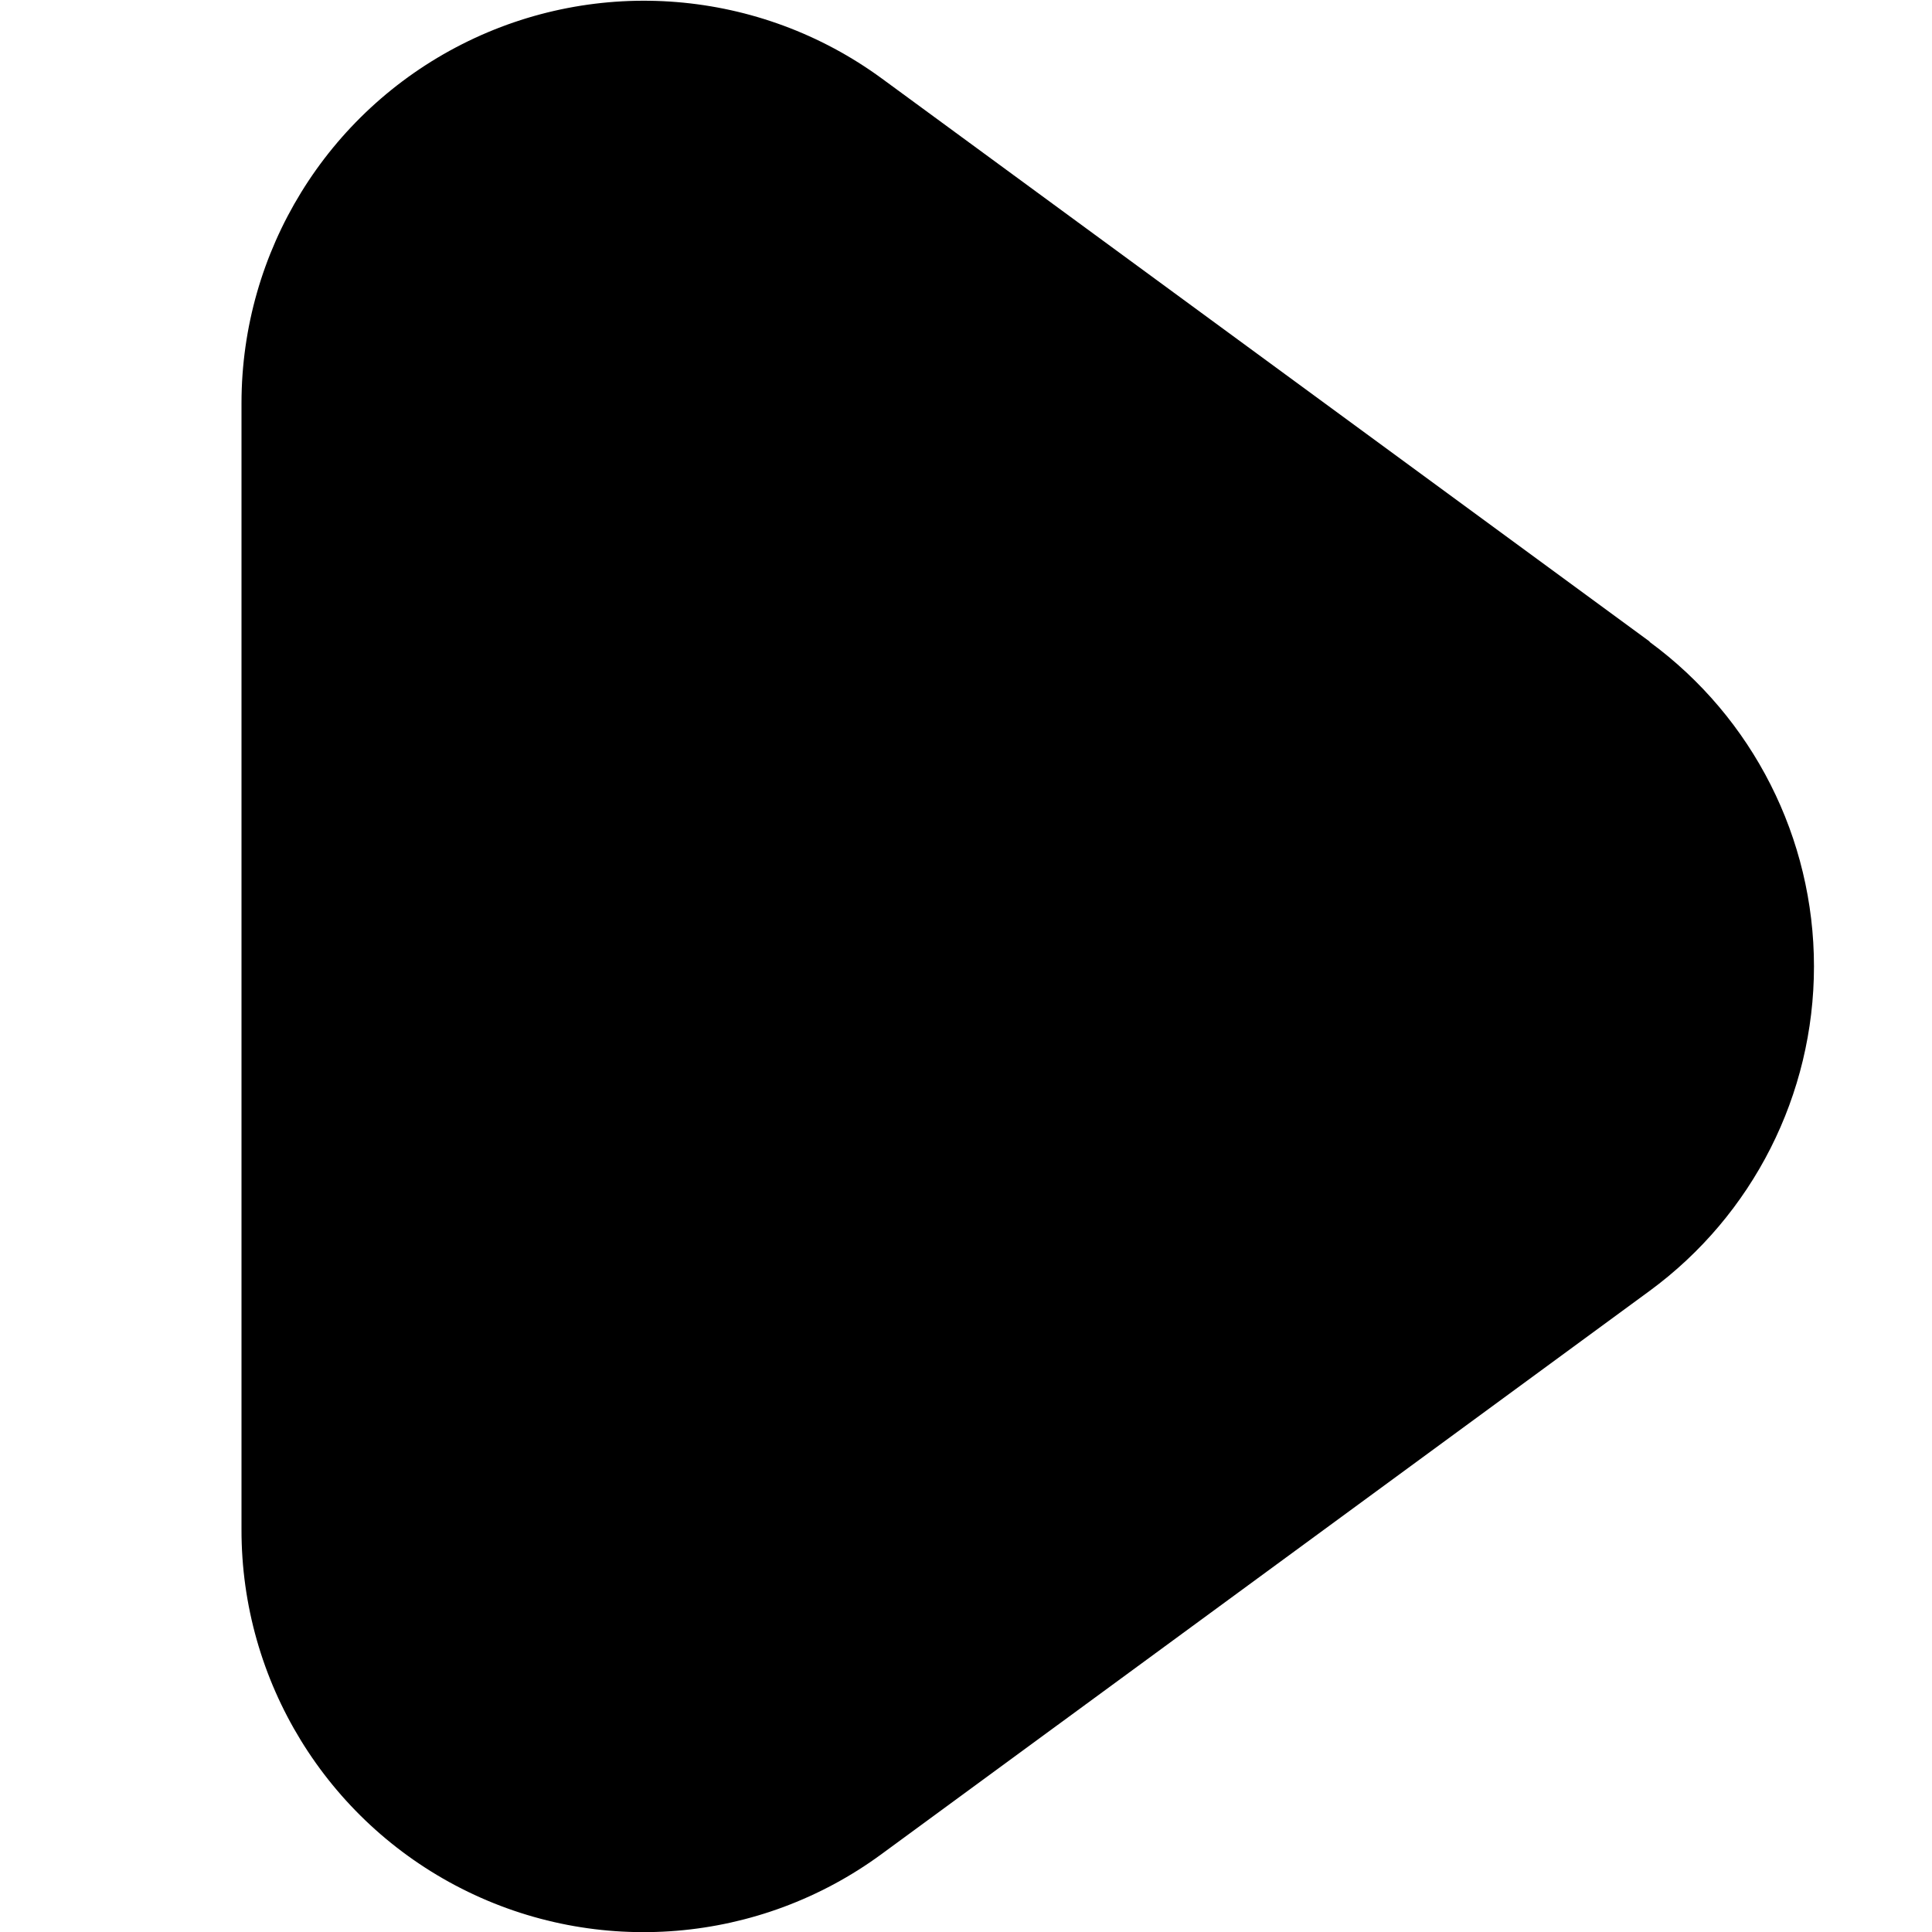
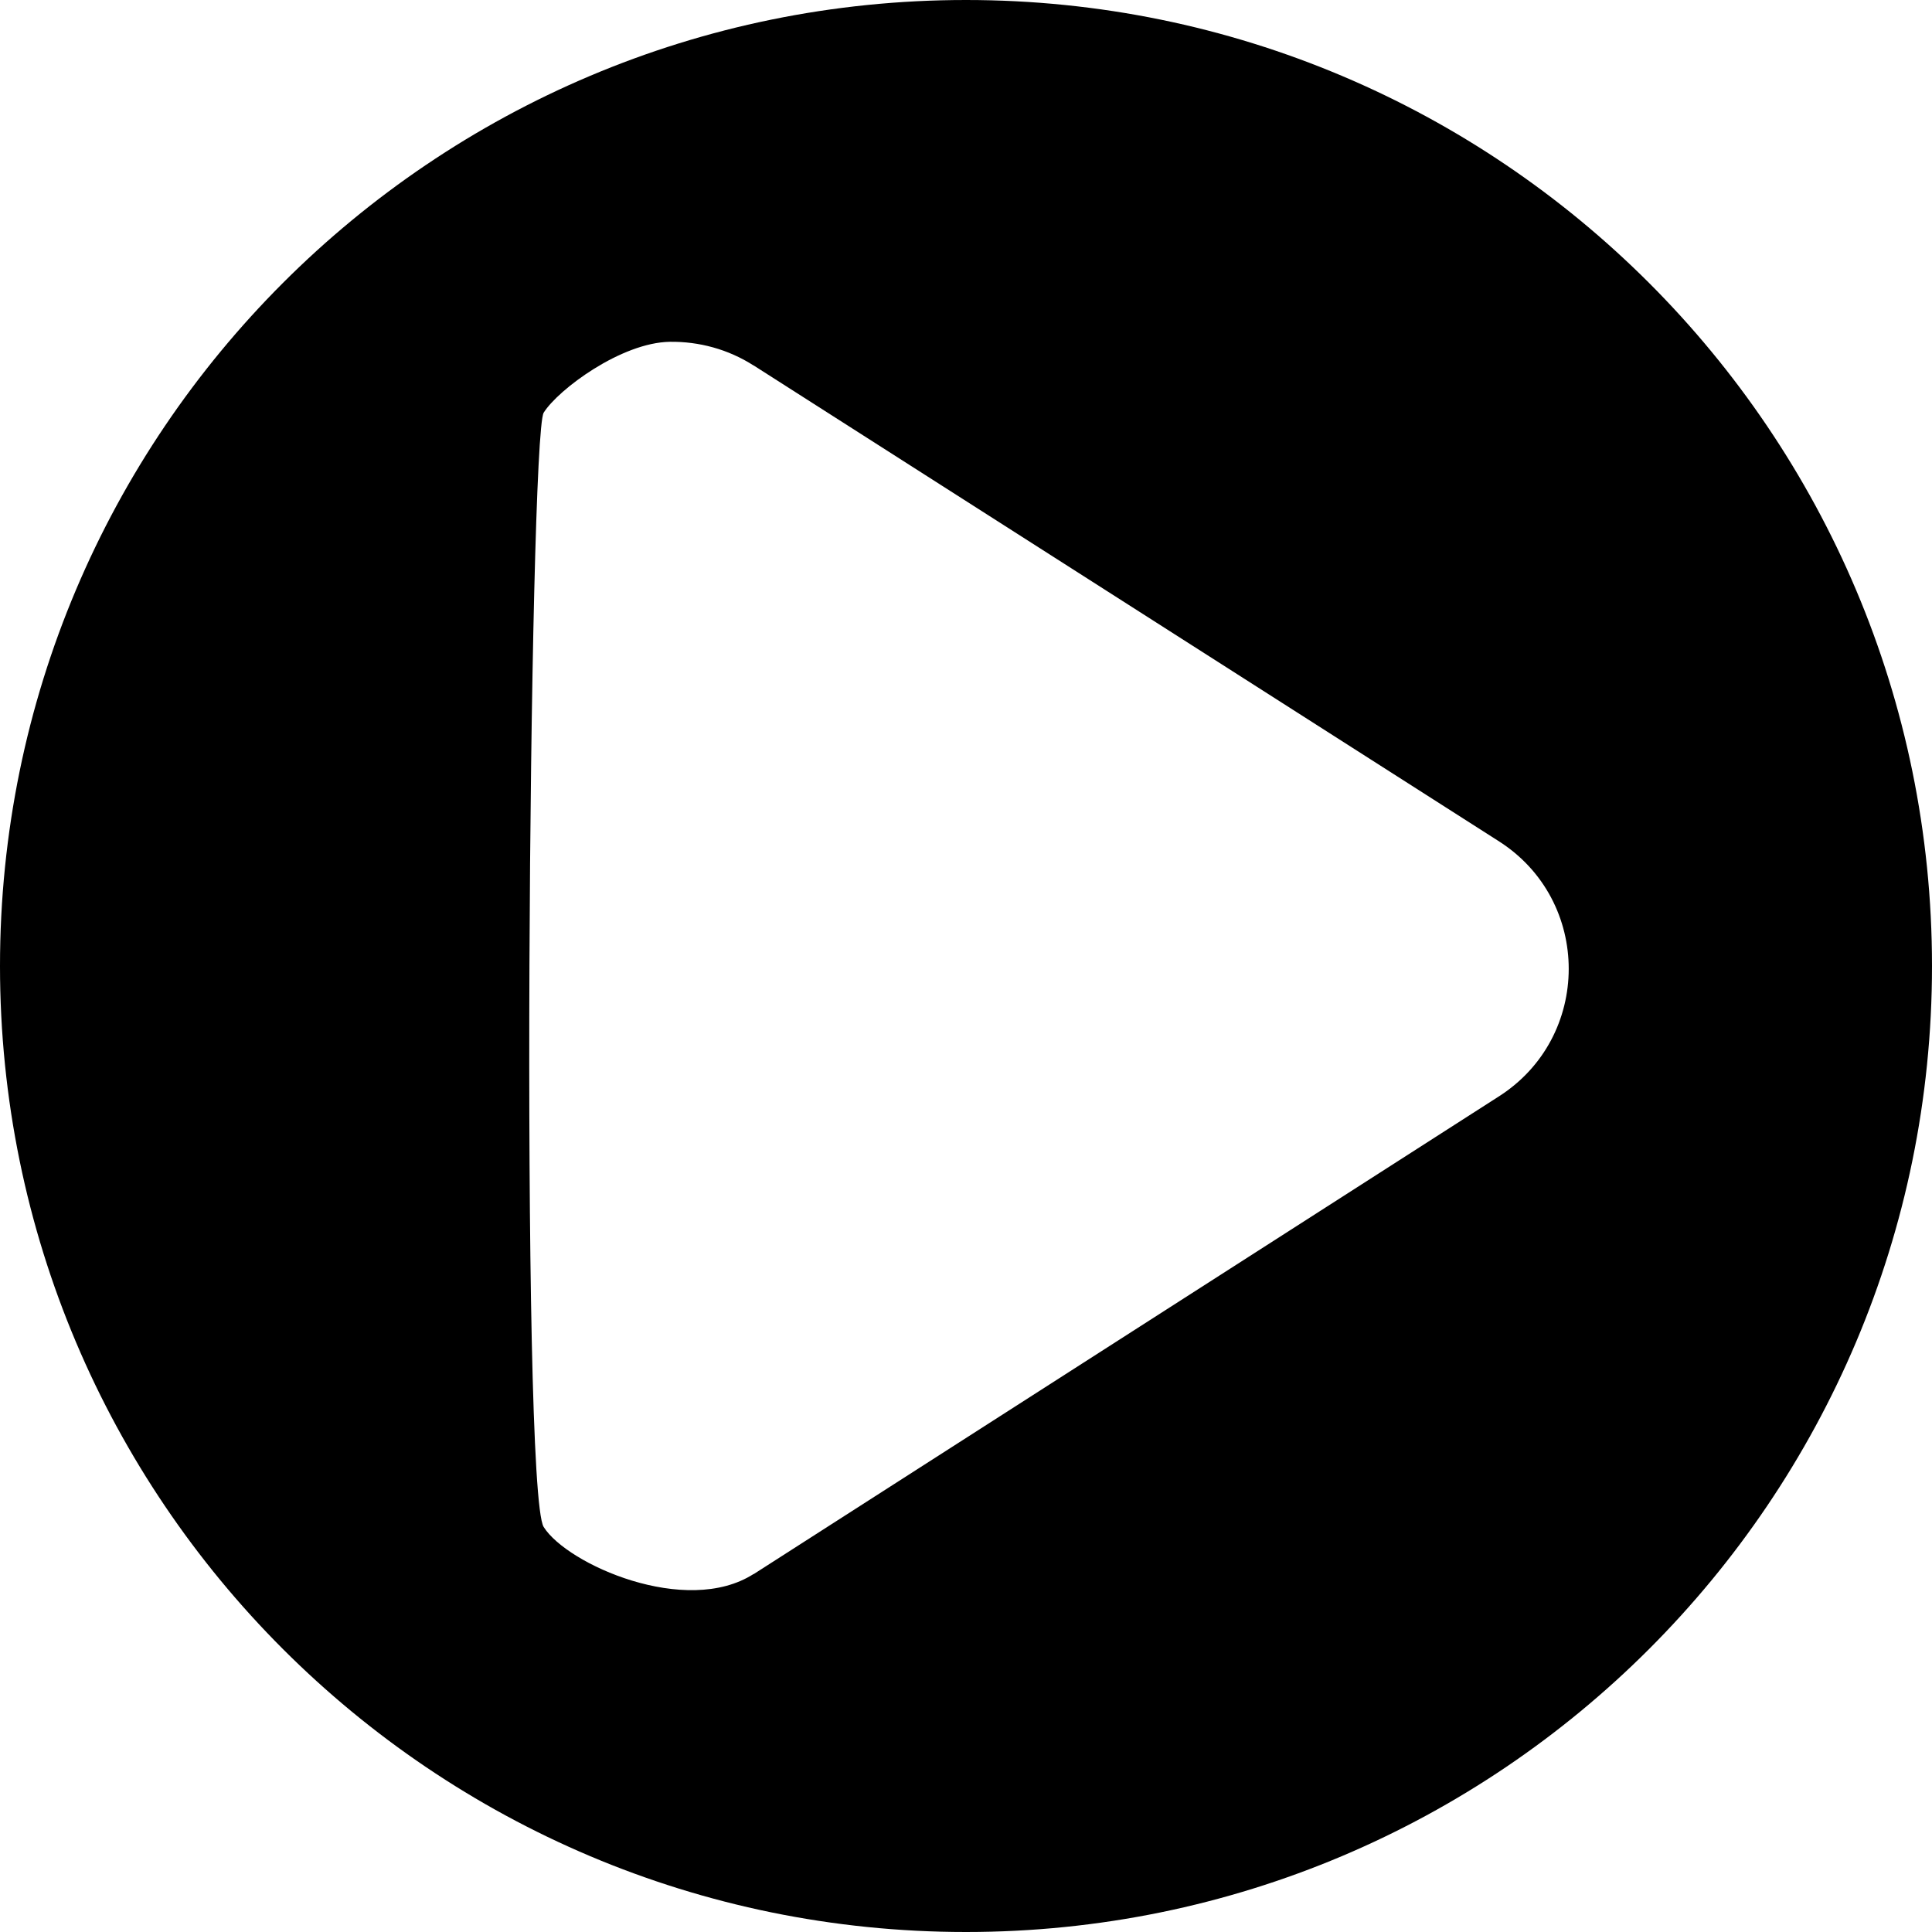
- <svg xmlns="http://www.w3.org/2000/svg" id="Filled" viewBox="0 0 24 24" width="512" height="512">
-   <path d="M20.492,7.969,10.954.975A5,5,0,0,0,3,5.005V19a4.994,4.994,0,0,0,7.954,4.03l9.538-6.994a5,5,0,0,0,0-8.062Z" />
+ <svg xmlns="http://www.w3.org/2000/svg" id="Layer_1" data-name="Layer 1" viewBox="0 0 24 24" width="512" height="512" version="1.1">
+   <defs id="defs1" />
+   <path id="path2" style="fill:#000000;stroke-width:1.737;stroke-linecap:square;stroke-linejoin:round;paint-order:stroke fill markers" d="M 12 0 A 12 12 0 0 0 0 12 A 12 12 0 0 0 12 24 A 12 12 0 0 0 24 12 A 12 12 0 0 0 12 0 z M 8.321 4.246 C 8.683 4.241 9.047 4.339 9.361 4.54 L 9.361 4.539 L 18.611 10.445 C 19.781 11.184 19.779 12.891 18.607 13.628 L 9.361 19.555 L 9.361 19.553 C 8.523 20.089 7.045 19.432 6.754 18.969 C 6.463 18.507 6.573 5.416 6.754 5.126 C 6.936 4.837 7.718 4.255 8.321 4.246 z " />
+   <path d="M 20.81,12.103 6.631,2.648 V 21.586 C 8.759,19.883 20.81,12.103 20.81,12.103 Z" id="path1" style="display:none;fill:#f9f9f9;fill-opacity:1;stroke-width:0.872" />
</svg>
